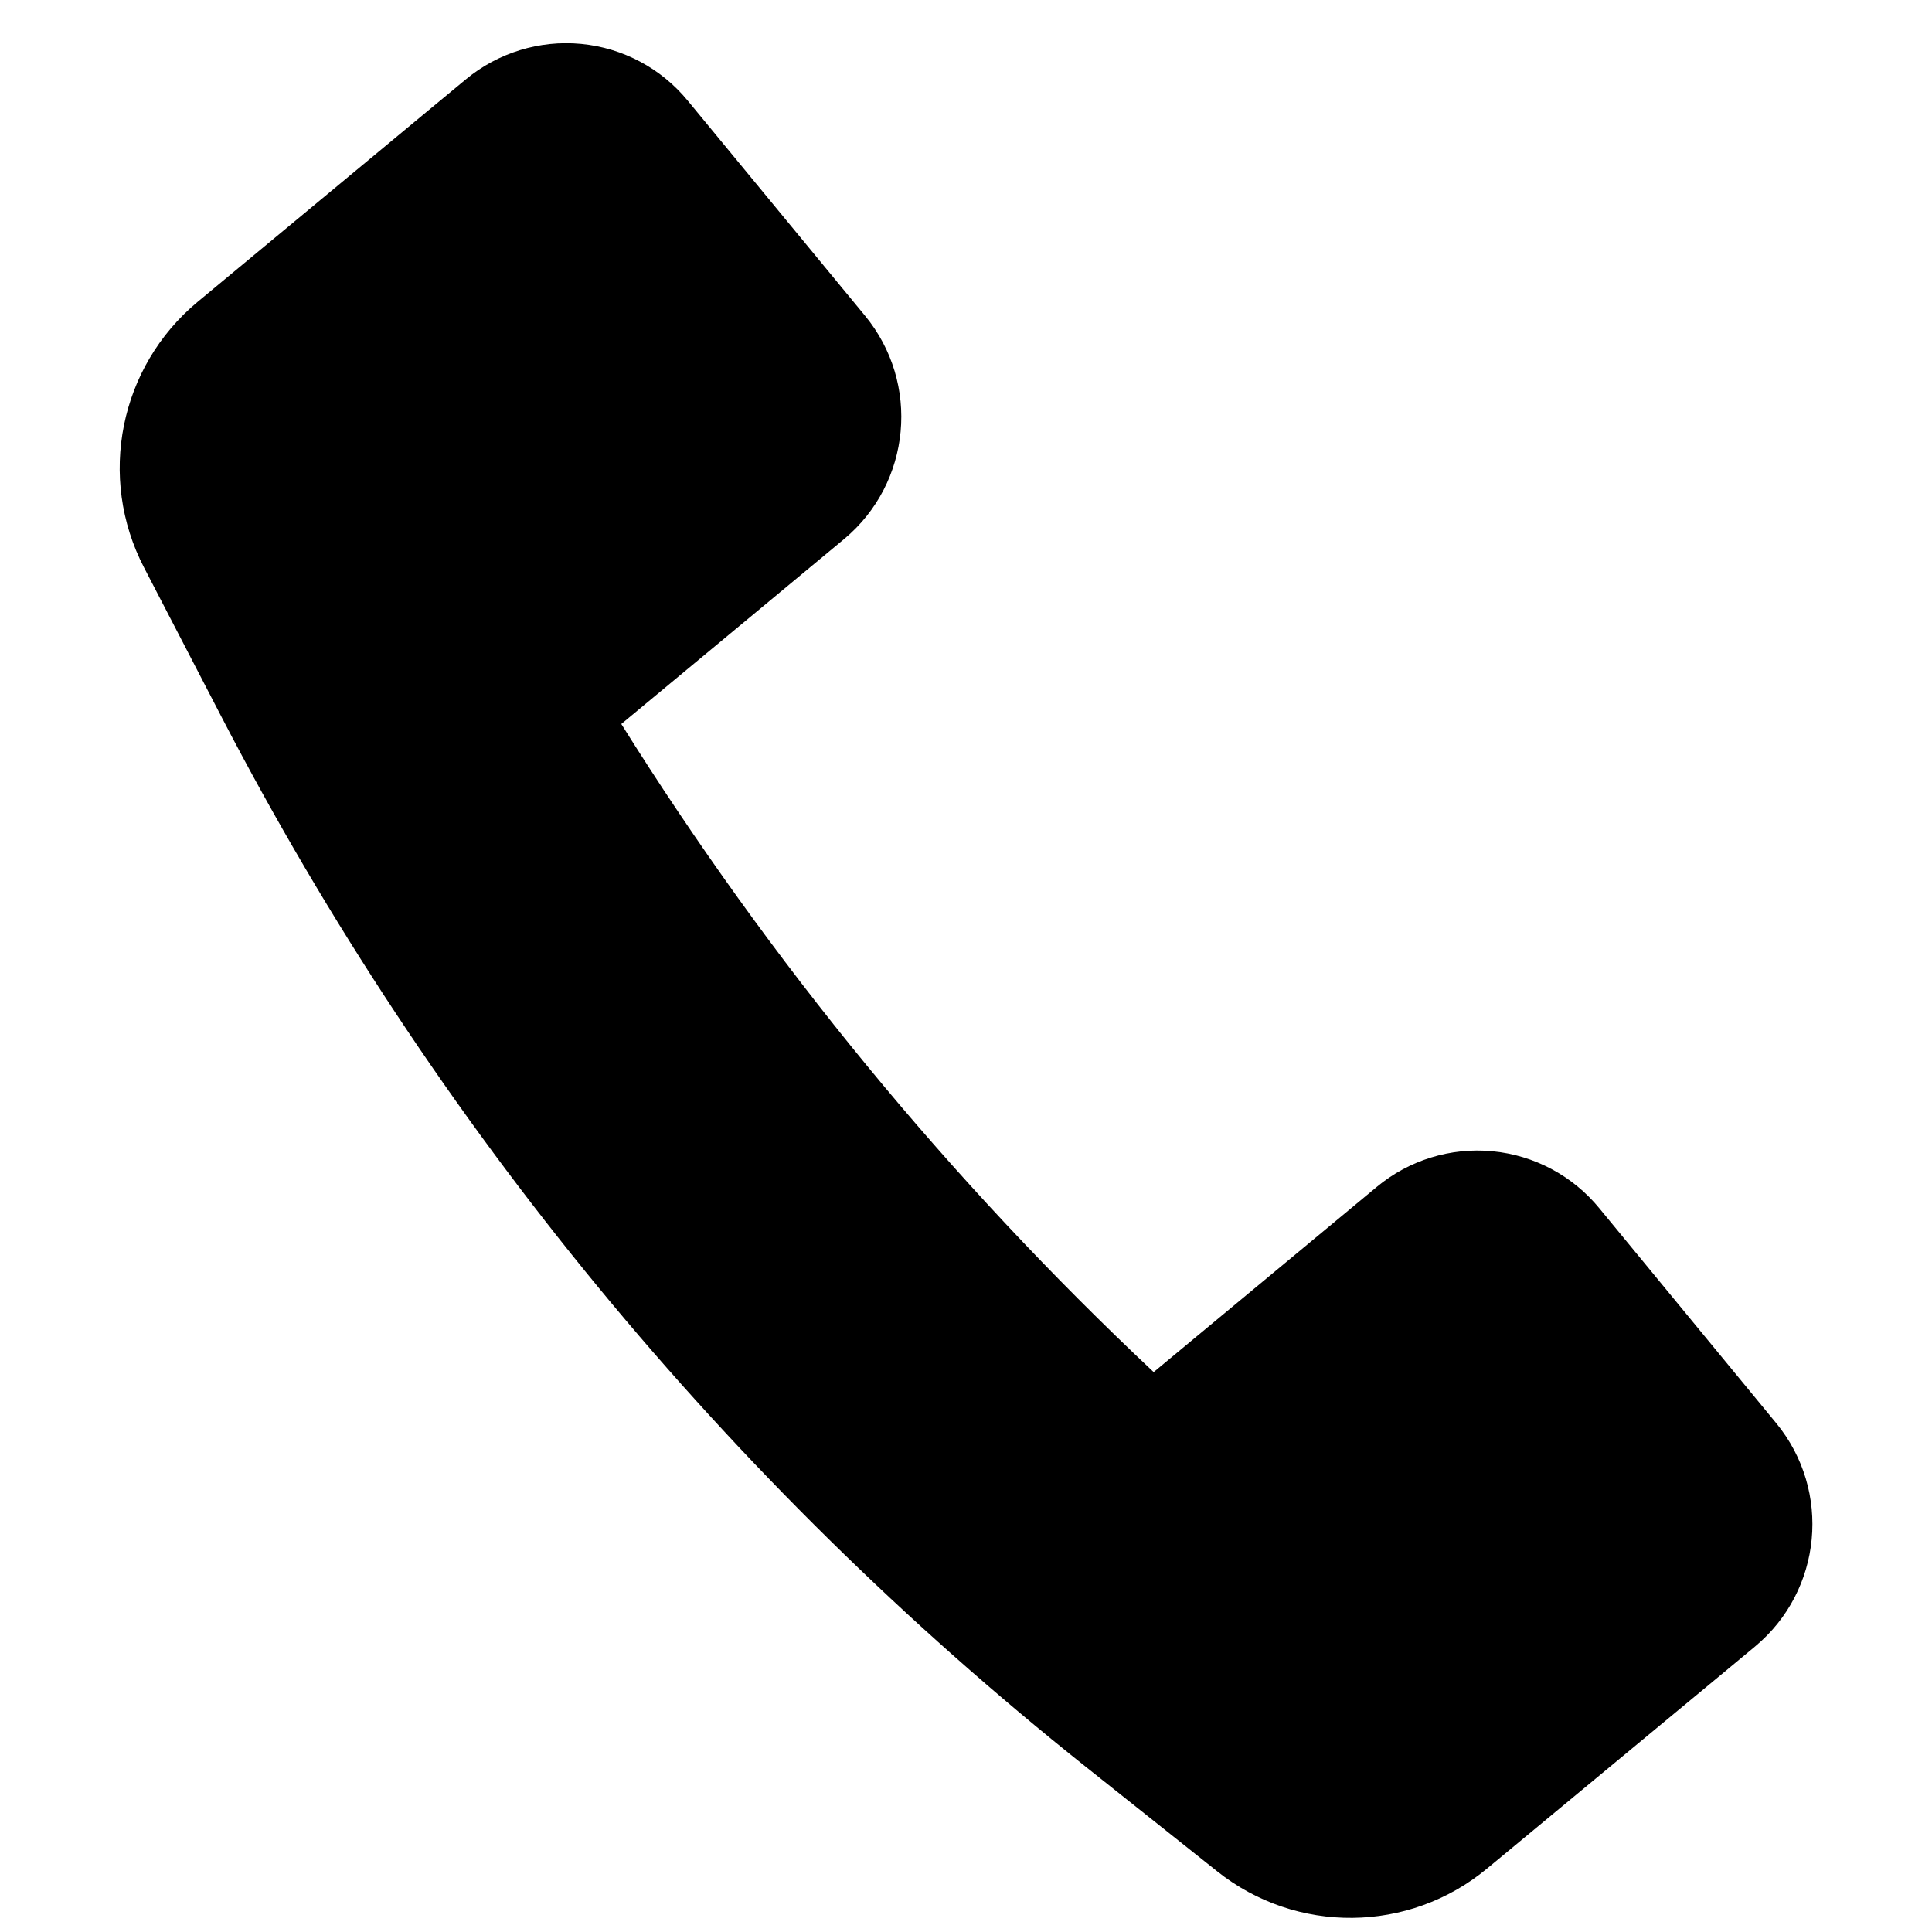
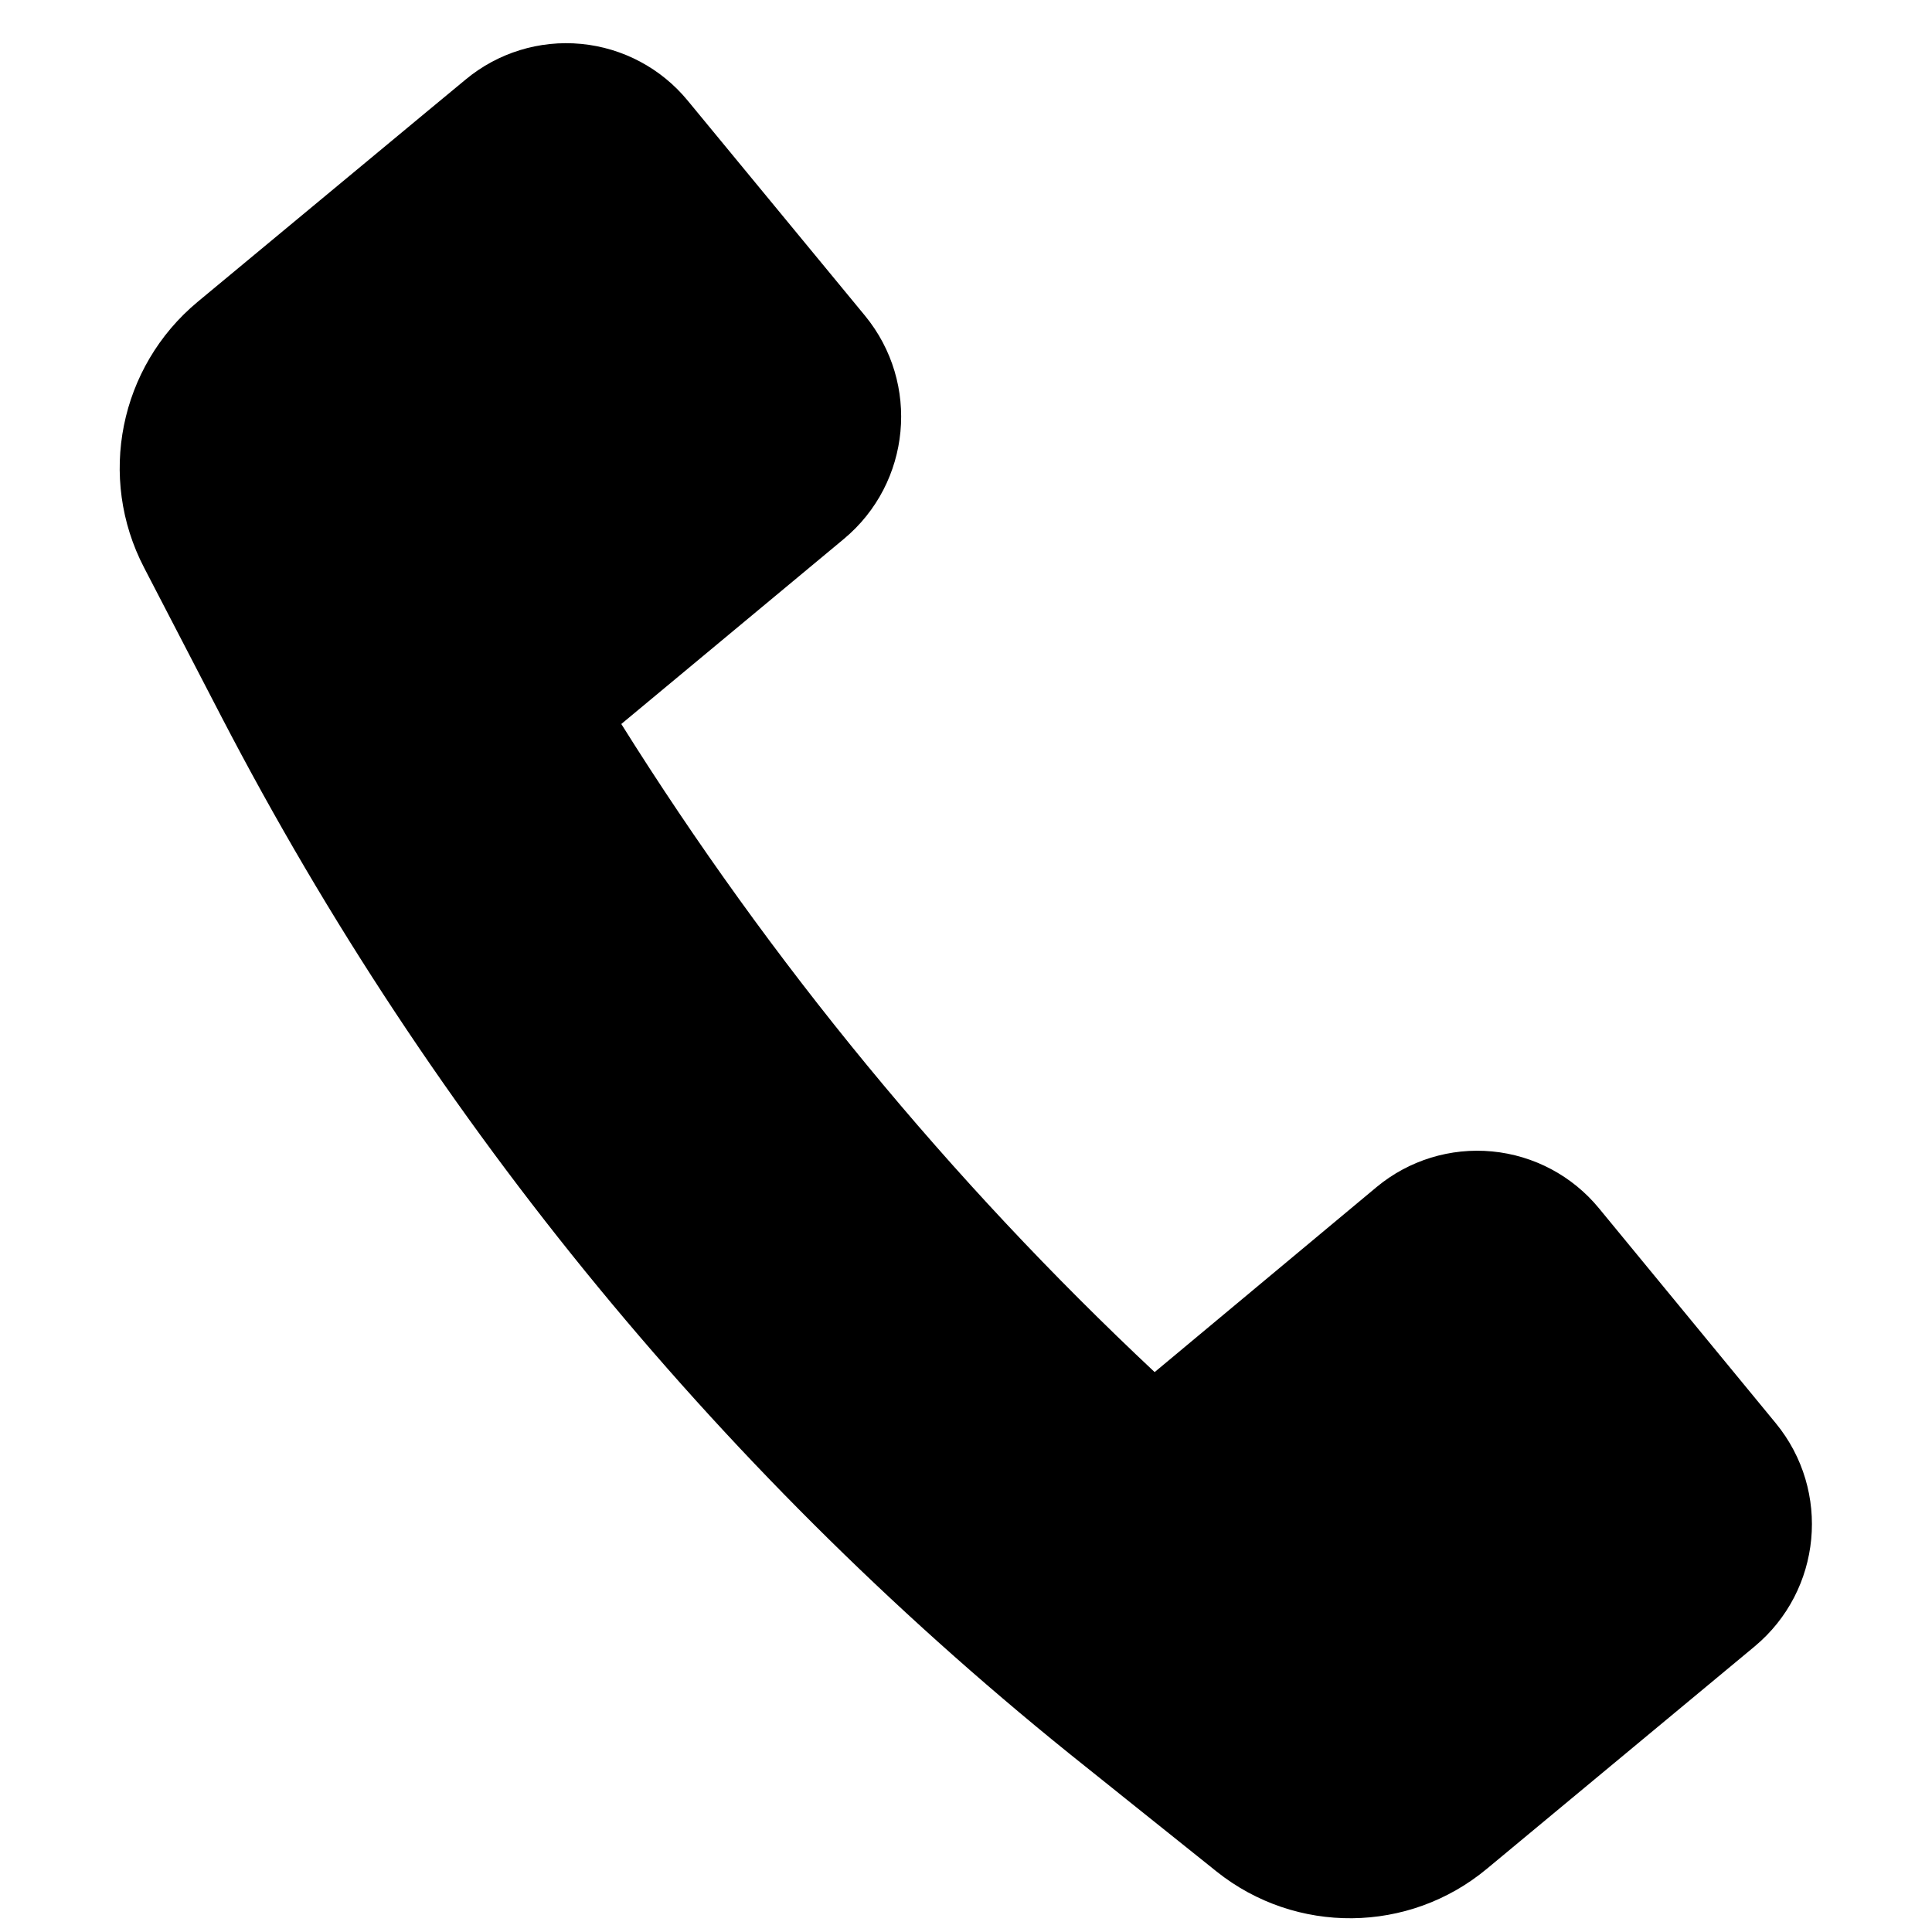
<svg xmlns="http://www.w3.org/2000/svg" id="Layer_1" data-name="Layer 1" viewBox="0 0 15.859 15.859">
-   <path d="M1.82,5.888A26.79,26.79,0,0,0,8.909,14.5l1.081.86a1.756,1.756,0,0,0,2.217-.022h0L14.1,13.77l.307-.255a1.306,1.306,0,0,0,.174-1.832L13.128,9.918A1.293,1.293,0,0,0,11.3,9.744l-1.83,1.519A26.791,26.791,0,0,1,5.1,5.943l1.83-1.519A1.306,1.306,0,0,0,7.1,2.591L5.646.827A1.291,1.291,0,0,0,3.822.653L3.514.908,1.622,2.478h0A1.773,1.773,0,0,0,1.183,4.66Z" />
+   <path d="M1.183,4.66a1.773,1.773,0,0,1,.439-2.182h0L3.514.908,3.822.653A1.291,1.291,0,0,1,5.646.827L7.1,2.591a1.306,1.306,0,0,1-.173,1.833L5.1,5.943a26.791,26.791,0,0,0,4.378,5.32L11.3,9.744a1.293,1.293,0,0,1,1.825.174l1.452,1.765a1.306,1.306,0,0,1-.174,1.832l-.307.255-1.892,1.571h0a1.756,1.756,0,0,1-2.217.022L8.909,14.5A26.79,26.79,0,0,1,1.82,5.888Z" />
</svg>
